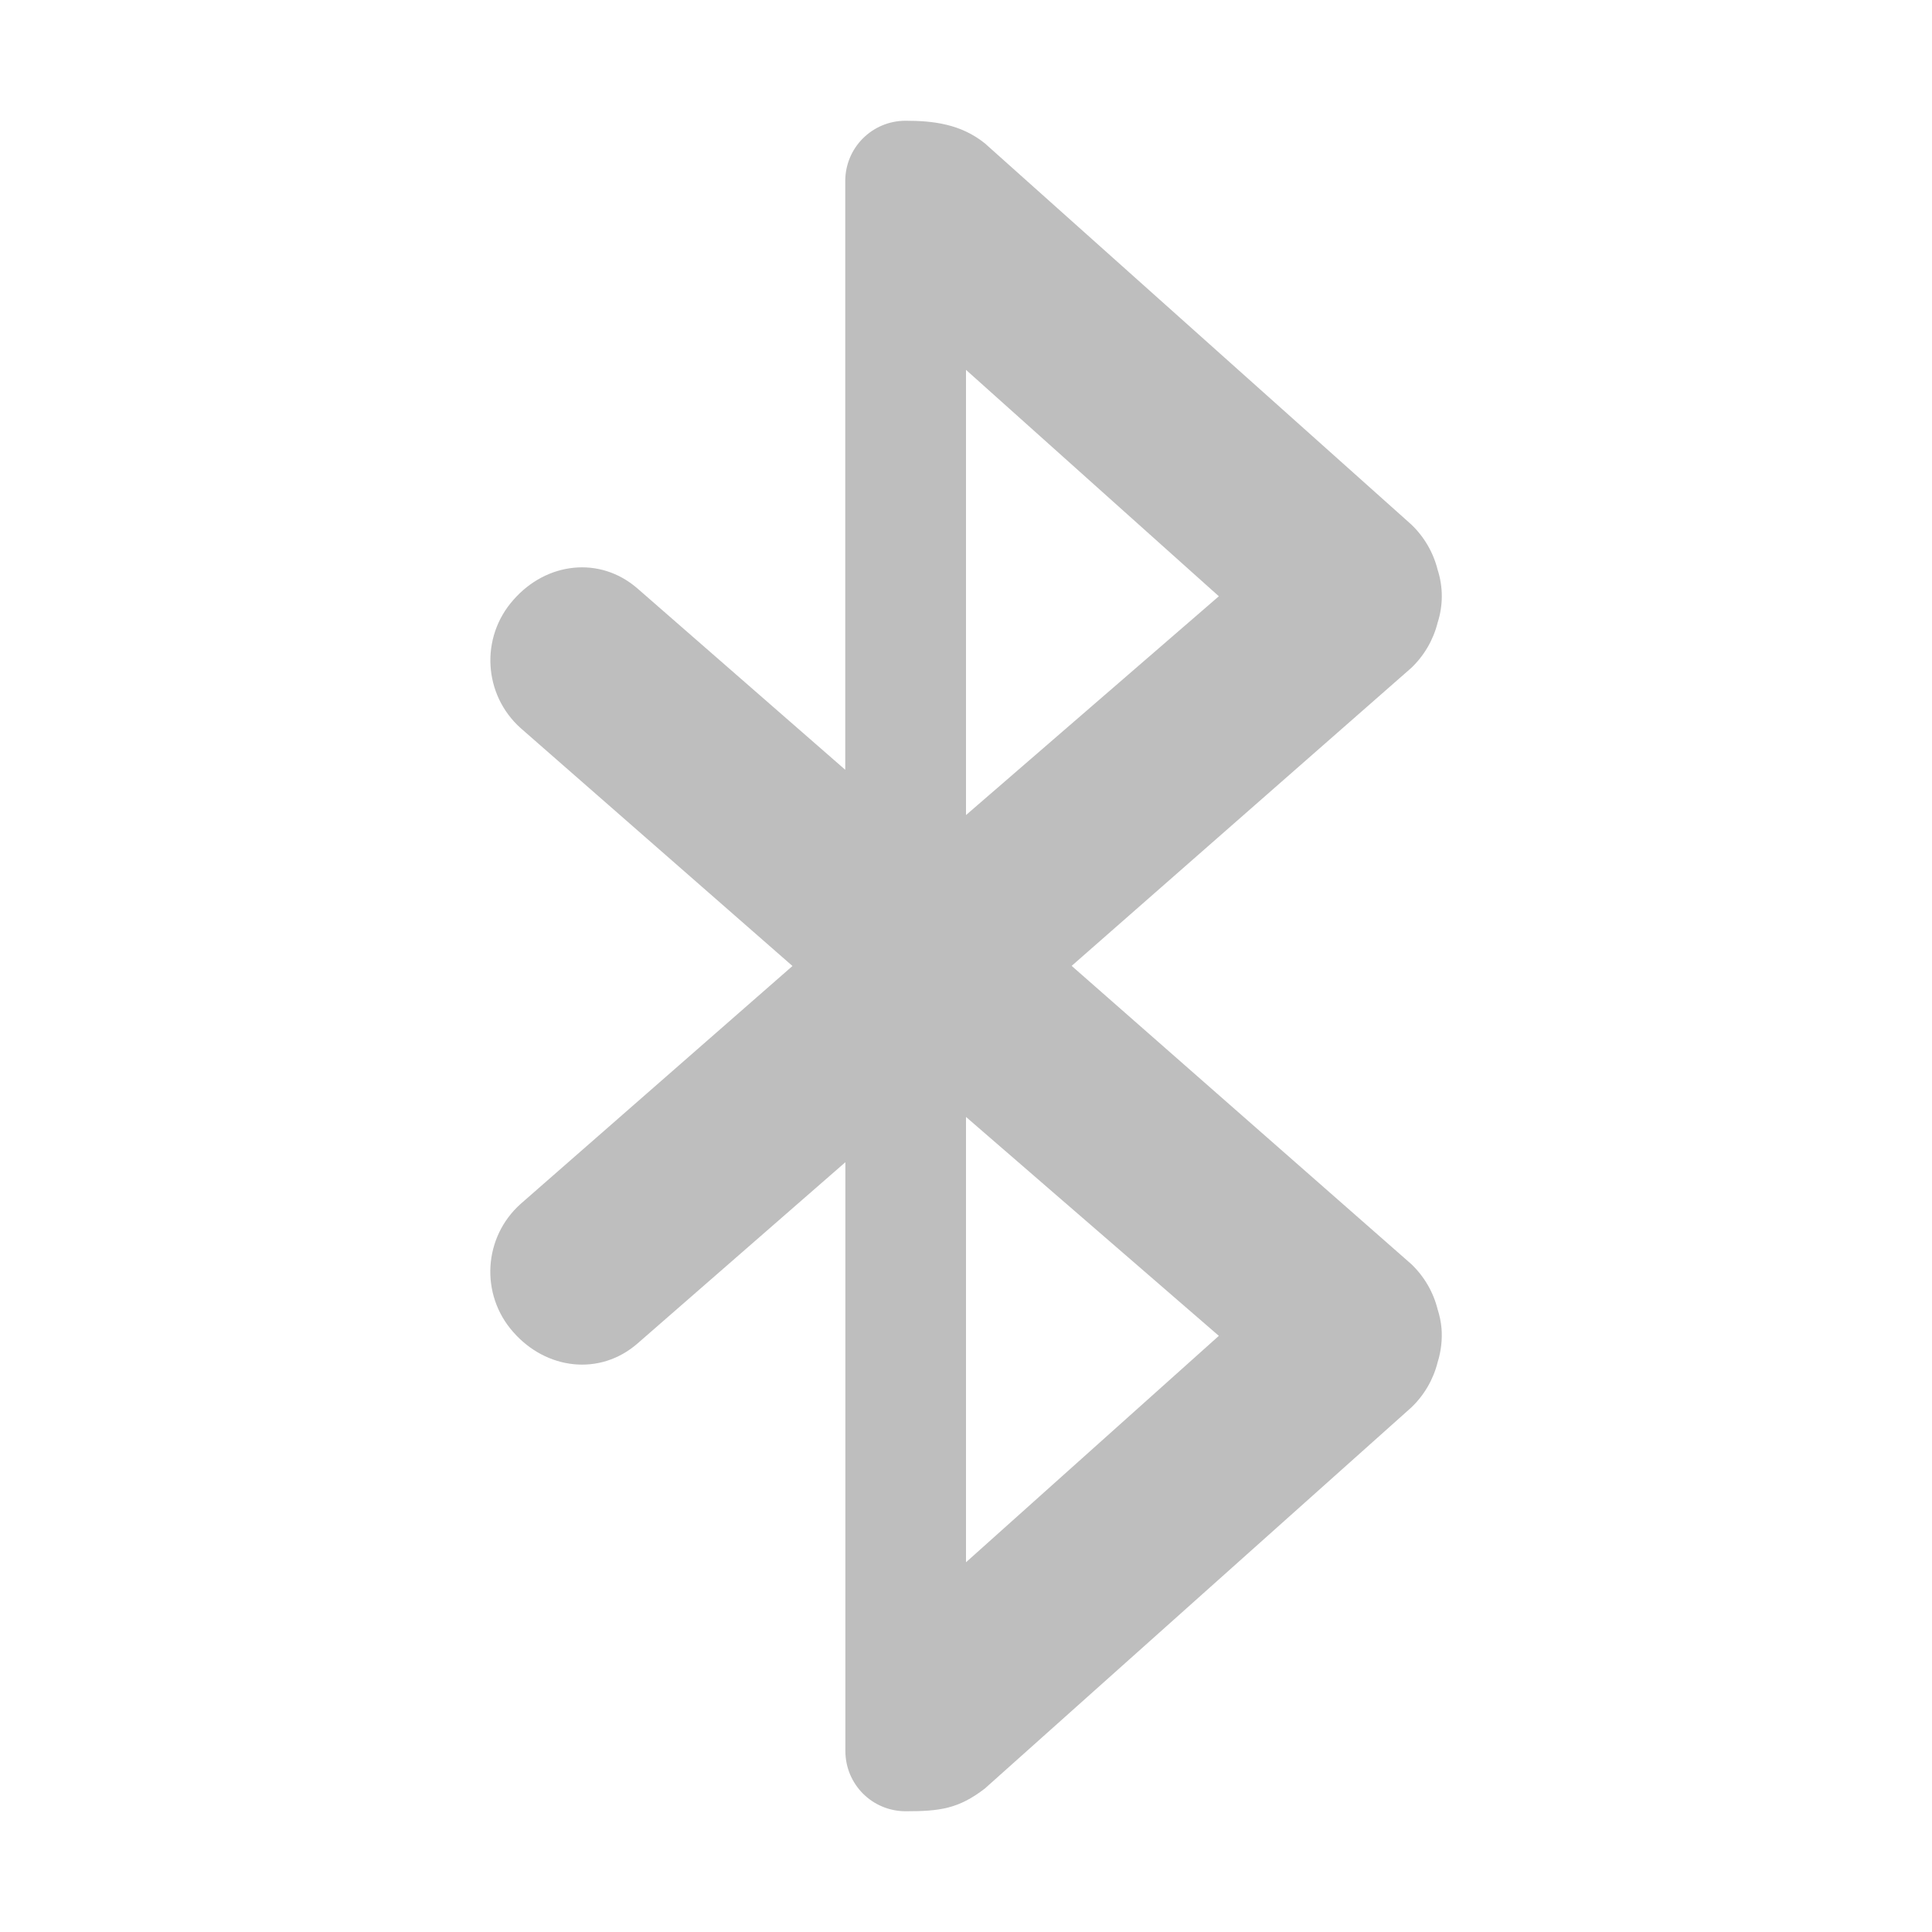
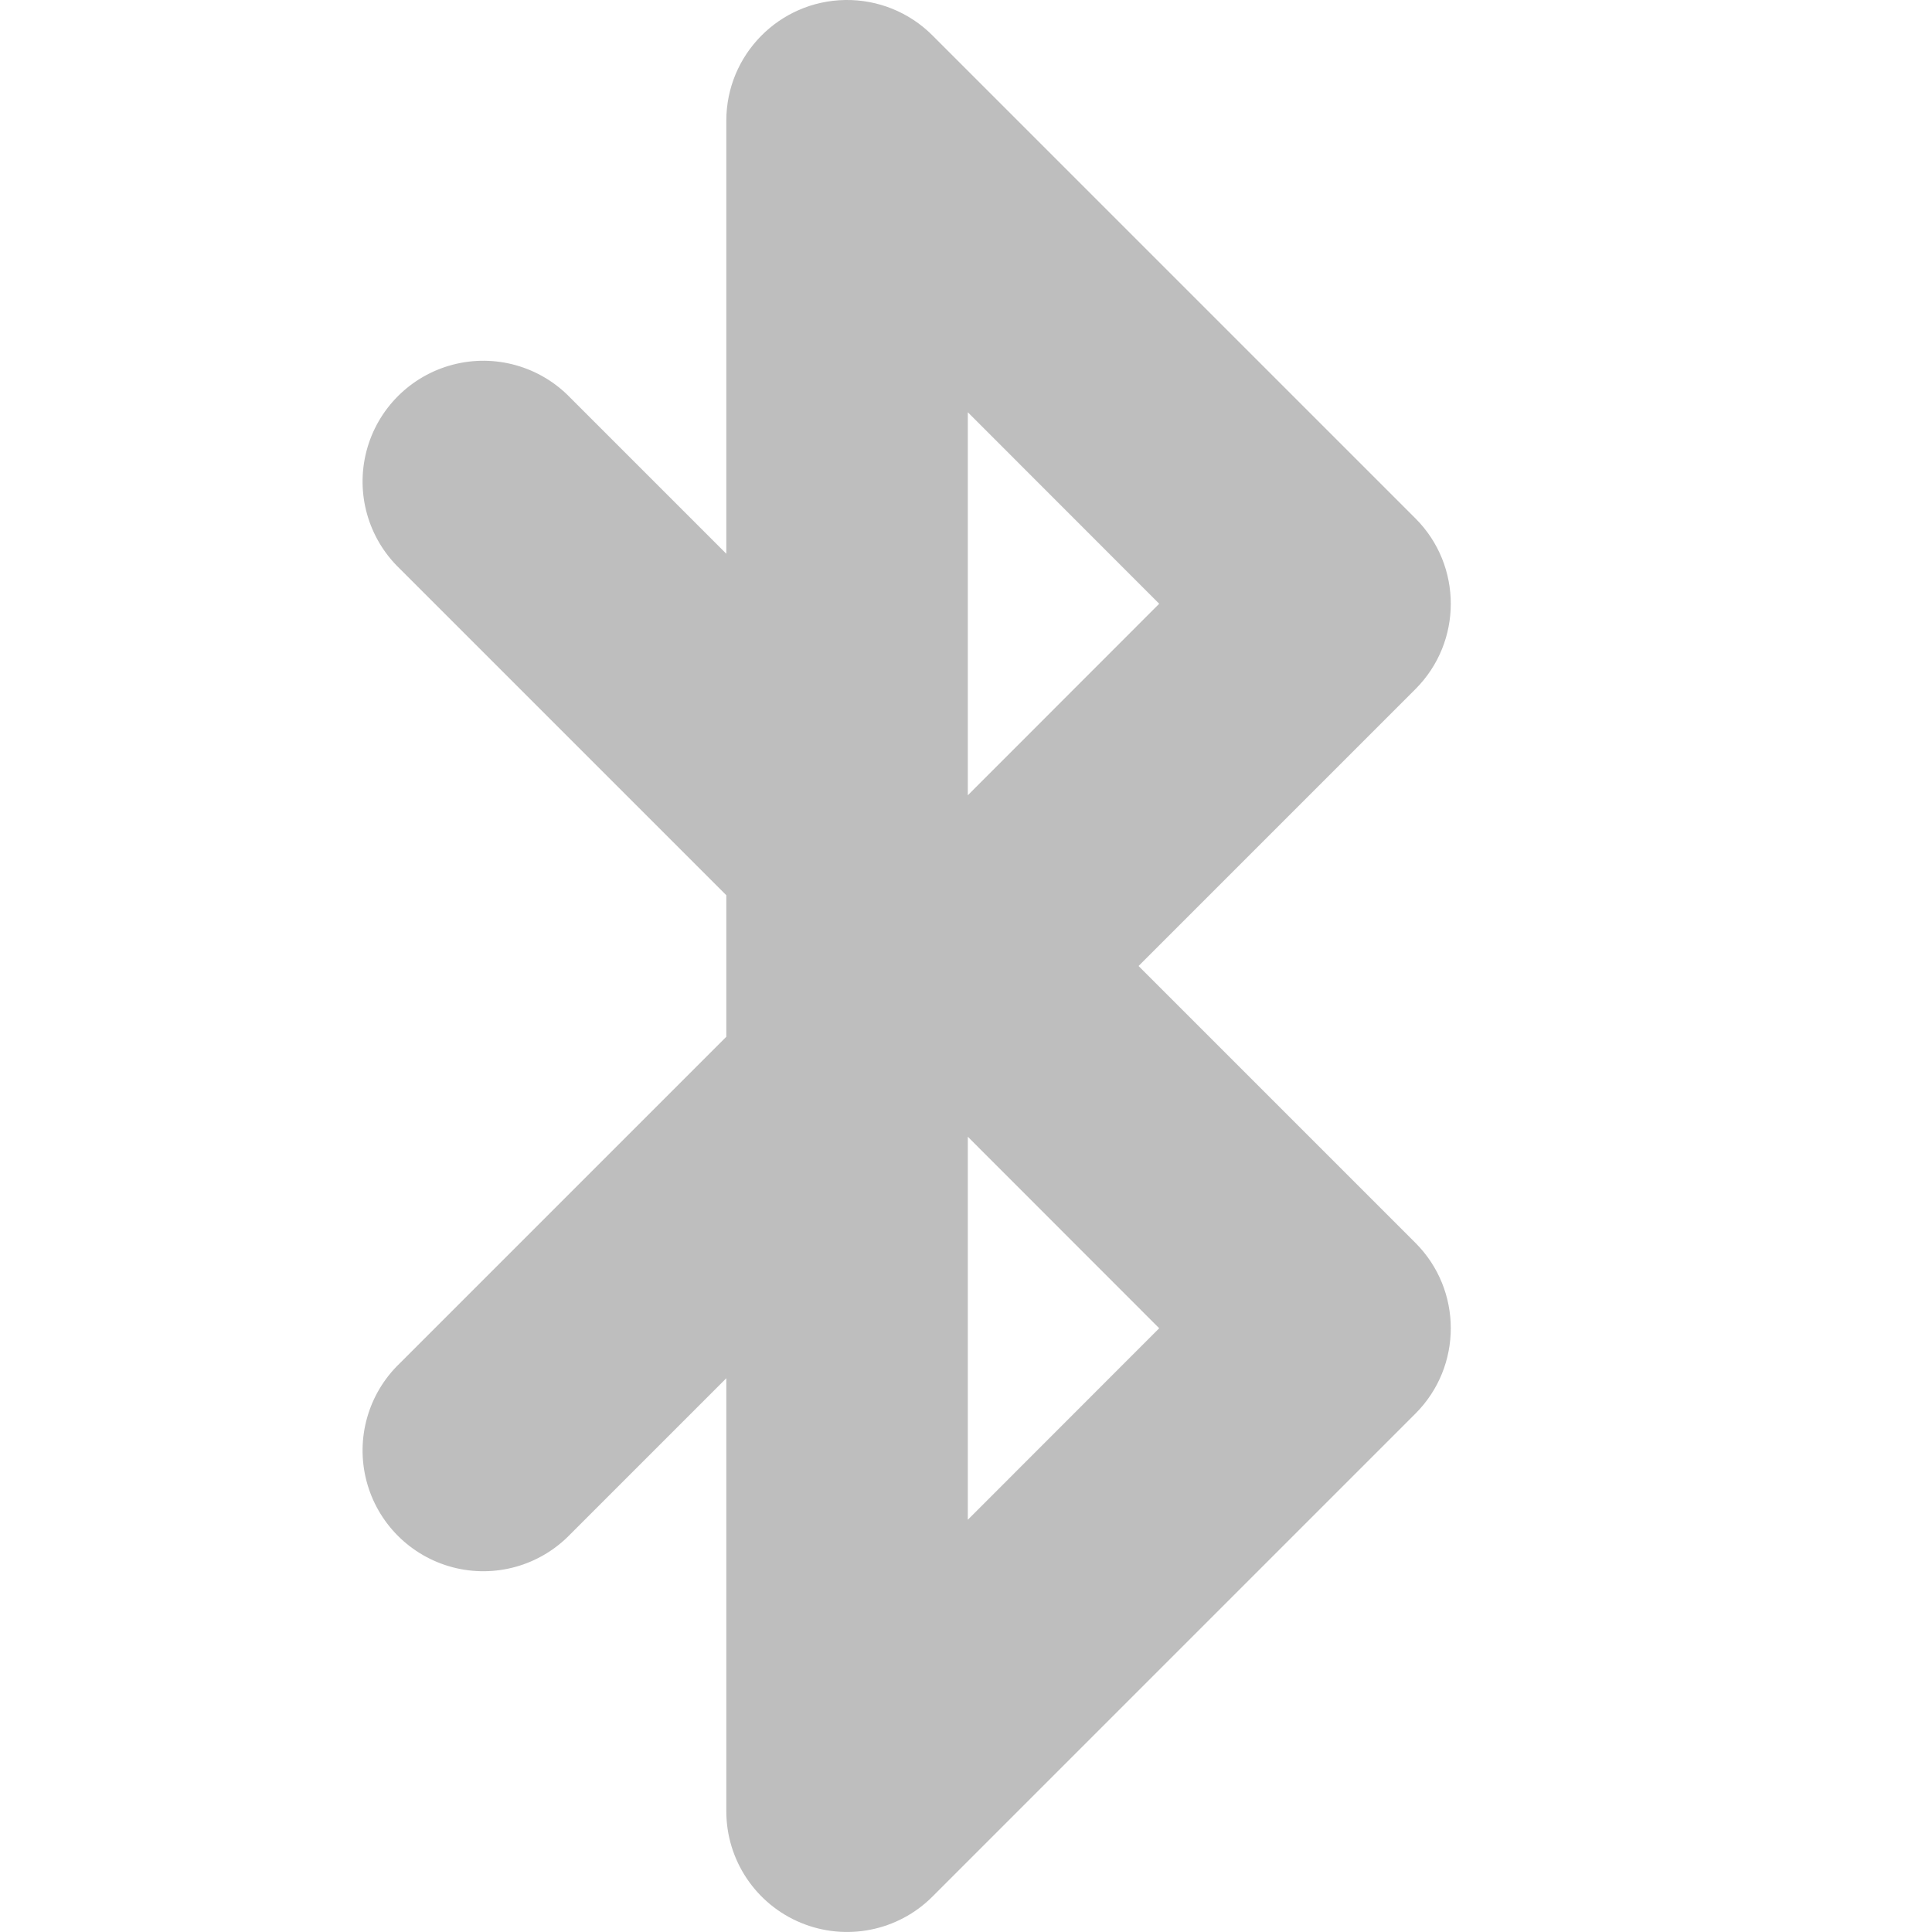
<svg xmlns="http://www.w3.org/2000/svg" height="16" width="16" version="1.1" id="svg6">
  <defs id="defs10" />
-   <path id="path2" style="color:#bebebe;overflow:visible;fill:#bebebe;marker:none;fill-opacity:1" overflow="visible" d="M 7.5,1 C 7.223,1 7,1.223 7,1.5 V 6.375 L 5.281,4.875 C 4.969,4.602 4.524,4.655 4.251,4.969 A 0.753,0.753 0 0 0 4.313,6.031 L 6.563,8 4.313,9.969 A 0.753,0.753 0 0 0 4.25,11.031 c 0.274,0.313 0.719,0.367 1.031,0.094 l 1.72,-1.5 V 14.5 c 0,0.277 0.222,0.5 0.5,0.5 0.282,0 0.437,-0.02 0.655,-0.188 l 3.532,-3.156 A 0.78,0.78 0 0 0 11.906,11.281 0.745,0.745 0 0 0 11.938,11 0.723,0.723 0 0 0 11.906,10.844 0.78,0.78 0 0 0 11.688,10.469 L 8.875,7.999 11.688,5.531 a 0.78,0.78 0 0 0 0.218,-0.375 0.712,0.712 0 0 0 0,-0.437 0.78,0.78 0 0 0 -0.218,-0.375 L 8.156,1.187 C 7.957,1.027 7.729,1 7.5,1 Z M 8,3.063 10.094,4.938 8,6.75 Z M 8,9.25 10.094,11.063 8,12.938 Z" />
+   <path style="color:#000000;font-style:normal;font-variant:normal;font-weight:normal;font-stretch:normal;font-size:medium;line-height:normal;font-family:sans-serif;font-variant-ligatures:normal;font-variant-position:normal;font-variant-caps:normal;font-variant-numeric:normal;font-variant-alternates:normal;font-feature-settings:normal;text-indent:0;text-align:start;text-decoration:none;text-decoration-line:none;text-decoration-style:solid;text-decoration-color:#000000;letter-spacing:normal;word-spacing:normal;text-transform:none;writing-mode:lr-tb;direction:ltr;text-orientation:mixed;dominant-baseline:auto;baseline-shift:baseline;text-anchor:start;white-space:normal;shape-padding:0;clip-rule:nonzero;display:inline;overflow:visible;visibility:visible;opacity:1;isolation:auto;mix-blend-mode:normal;color-interpolation:sRGB;color-interpolation-filters:linearRGB;solid-color:#000000;solid-opacity:1;vector-effect:none;fill:#bebebe;fill-opacity:1;fill-rule:nonzero;stroke:none;stroke-width:2;stroke-linecap:round;stroke-linejoin:round;stroke-miterlimit:4;stroke-dasharray:none;stroke-dashoffset:0;stroke-opacity:1;color-rendering:auto;image-rendering:auto;shape-rendering:auto;text-rendering:auto;enable-background:accumulate" d="M 6.999,3.7727e-8 A 1,1 0 0 0 6.015,1 V 4.586 L 4.722,3.293 a 1,1 0 1 0 -1.414,1.414 l 2.707,2.707 v 1.172 l -2.707,2.707 a 1,1 0 1 0 1.414,1.414 l 1.293,-1.293 V 15 a 1,1 0 0 0 1.707,0.707 l 4,-4 a 1,1 0 0 0 0,-1.414 L 9.429,8 11.722,5.707 a 1,1 0 0 0 0,-1.414 L 7.722,0.293 A 1,1 0 0 0 6.999,3.7727e-8 Z M 8.015,3.414 9.6,5 8.015,6.586 Z m 0,6 L 9.6,11 8.015,12.586 Z" id="path835" />
</svg>
